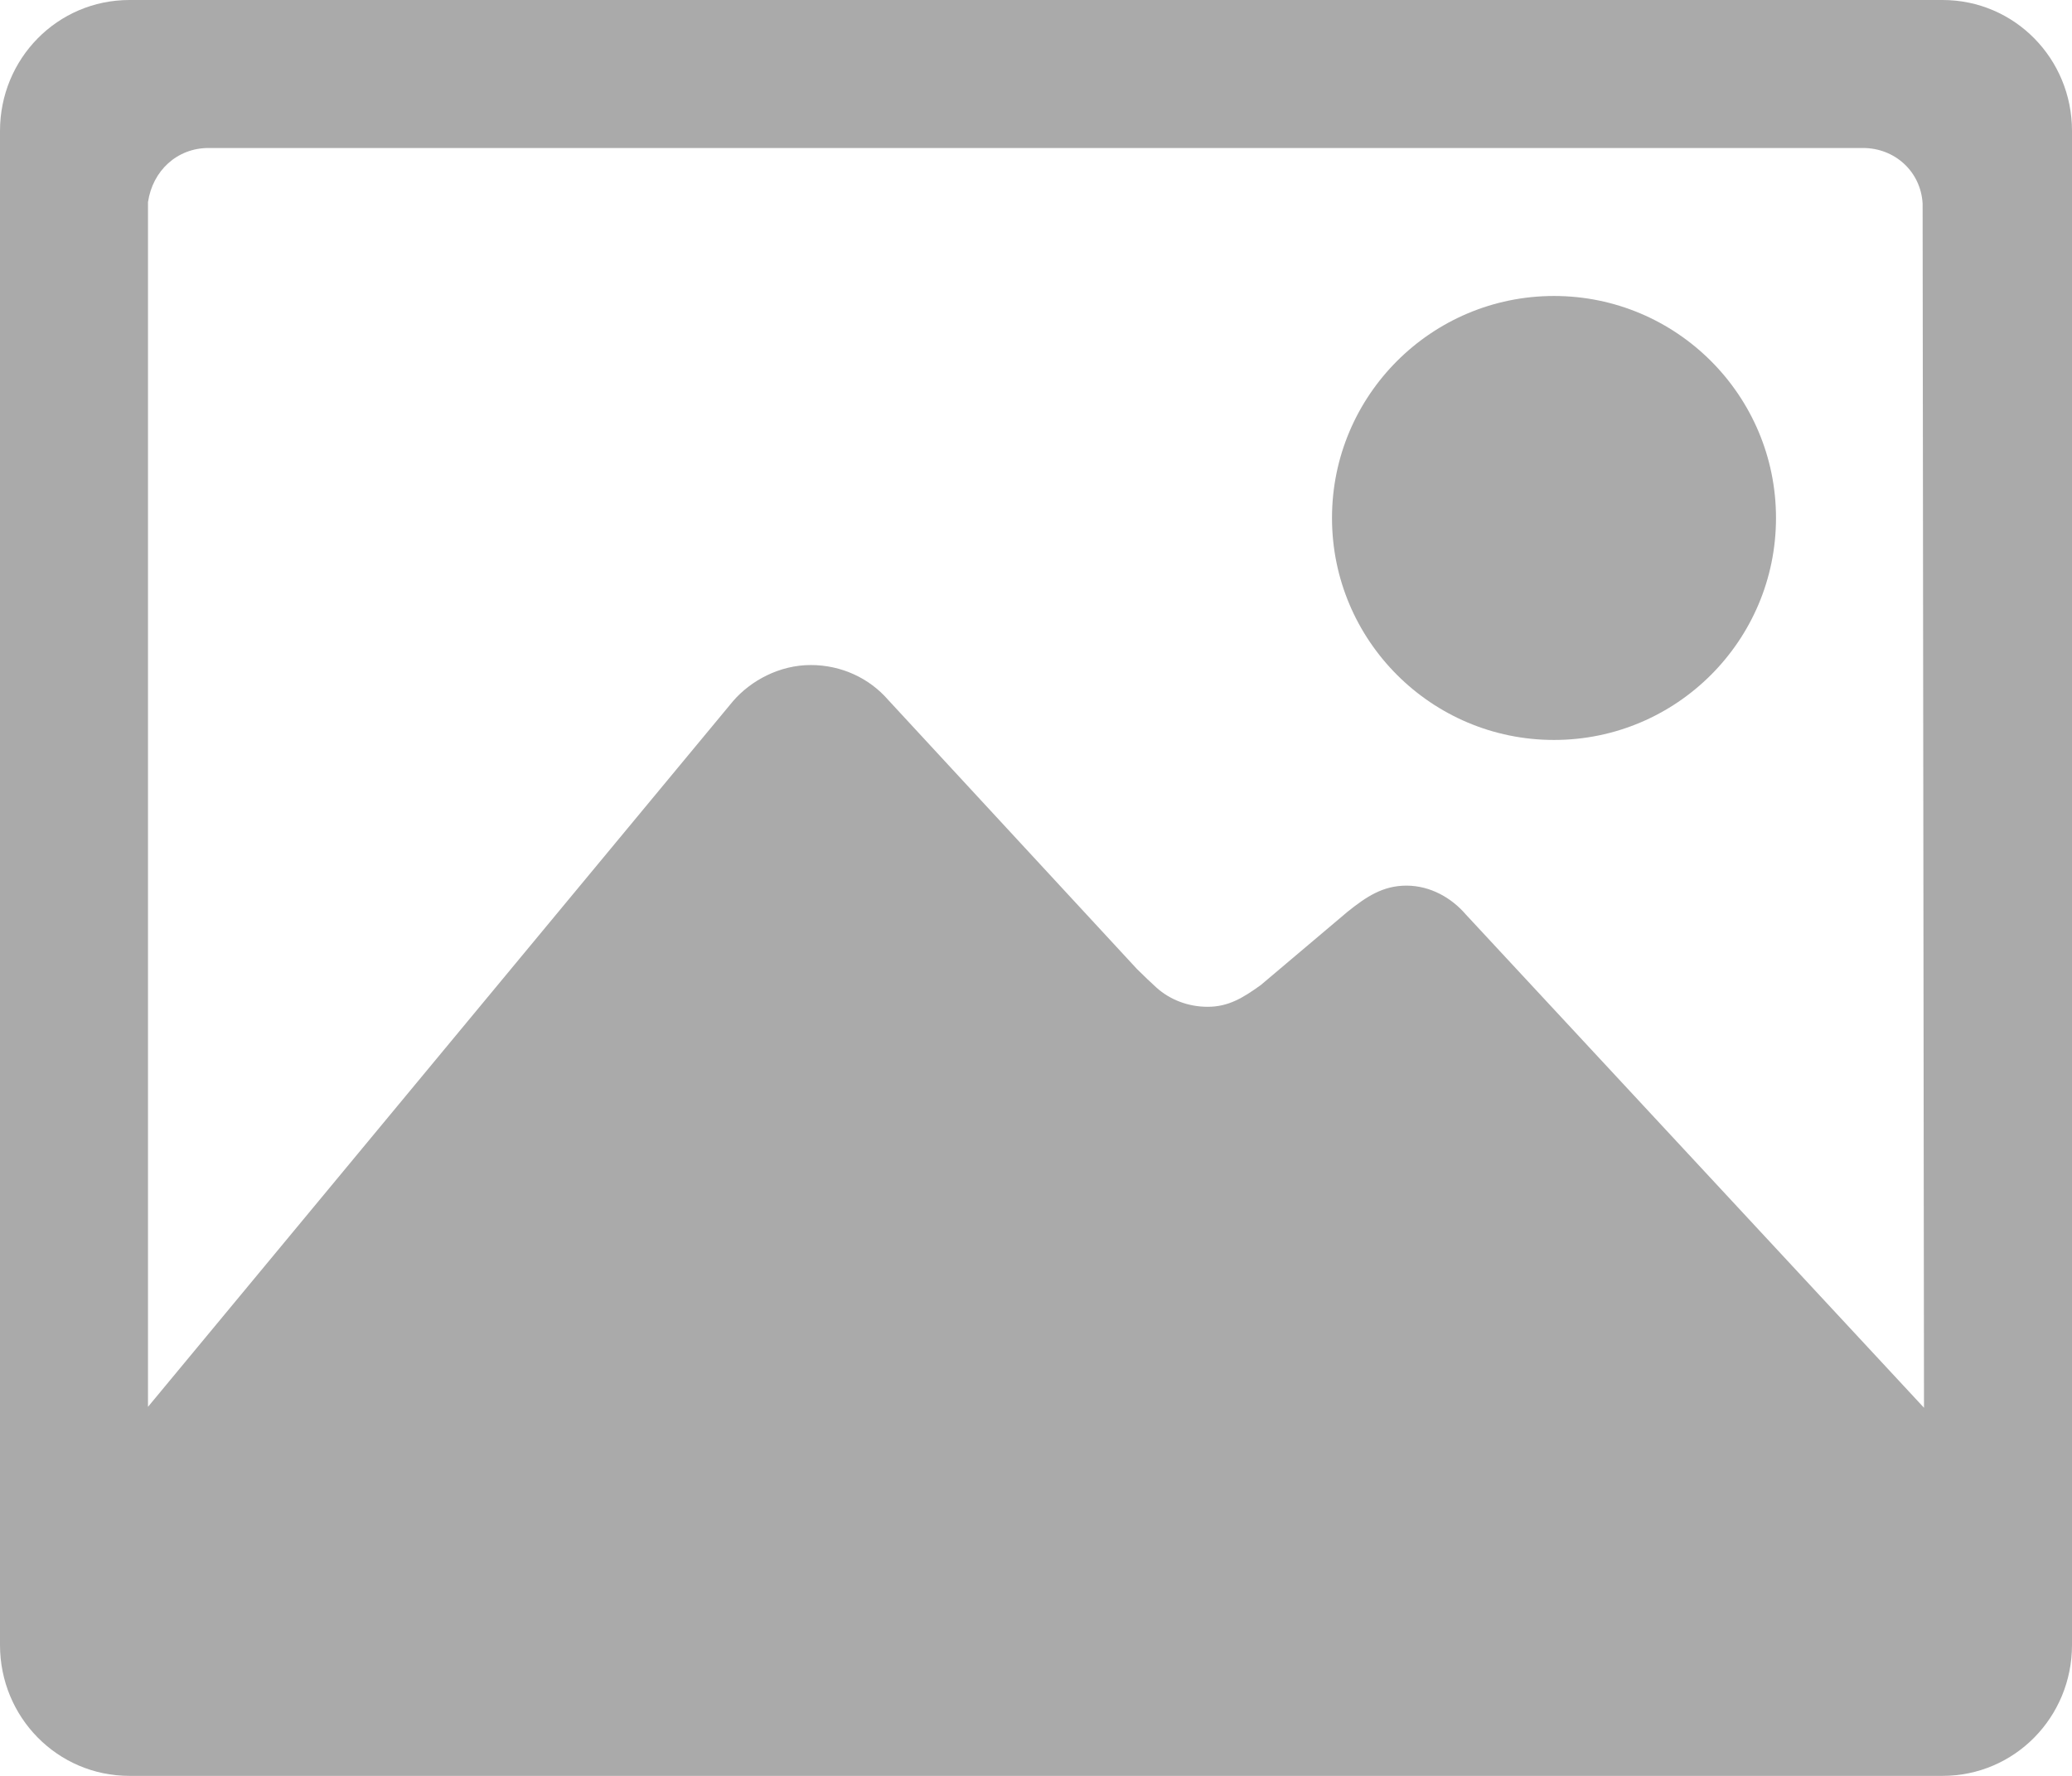
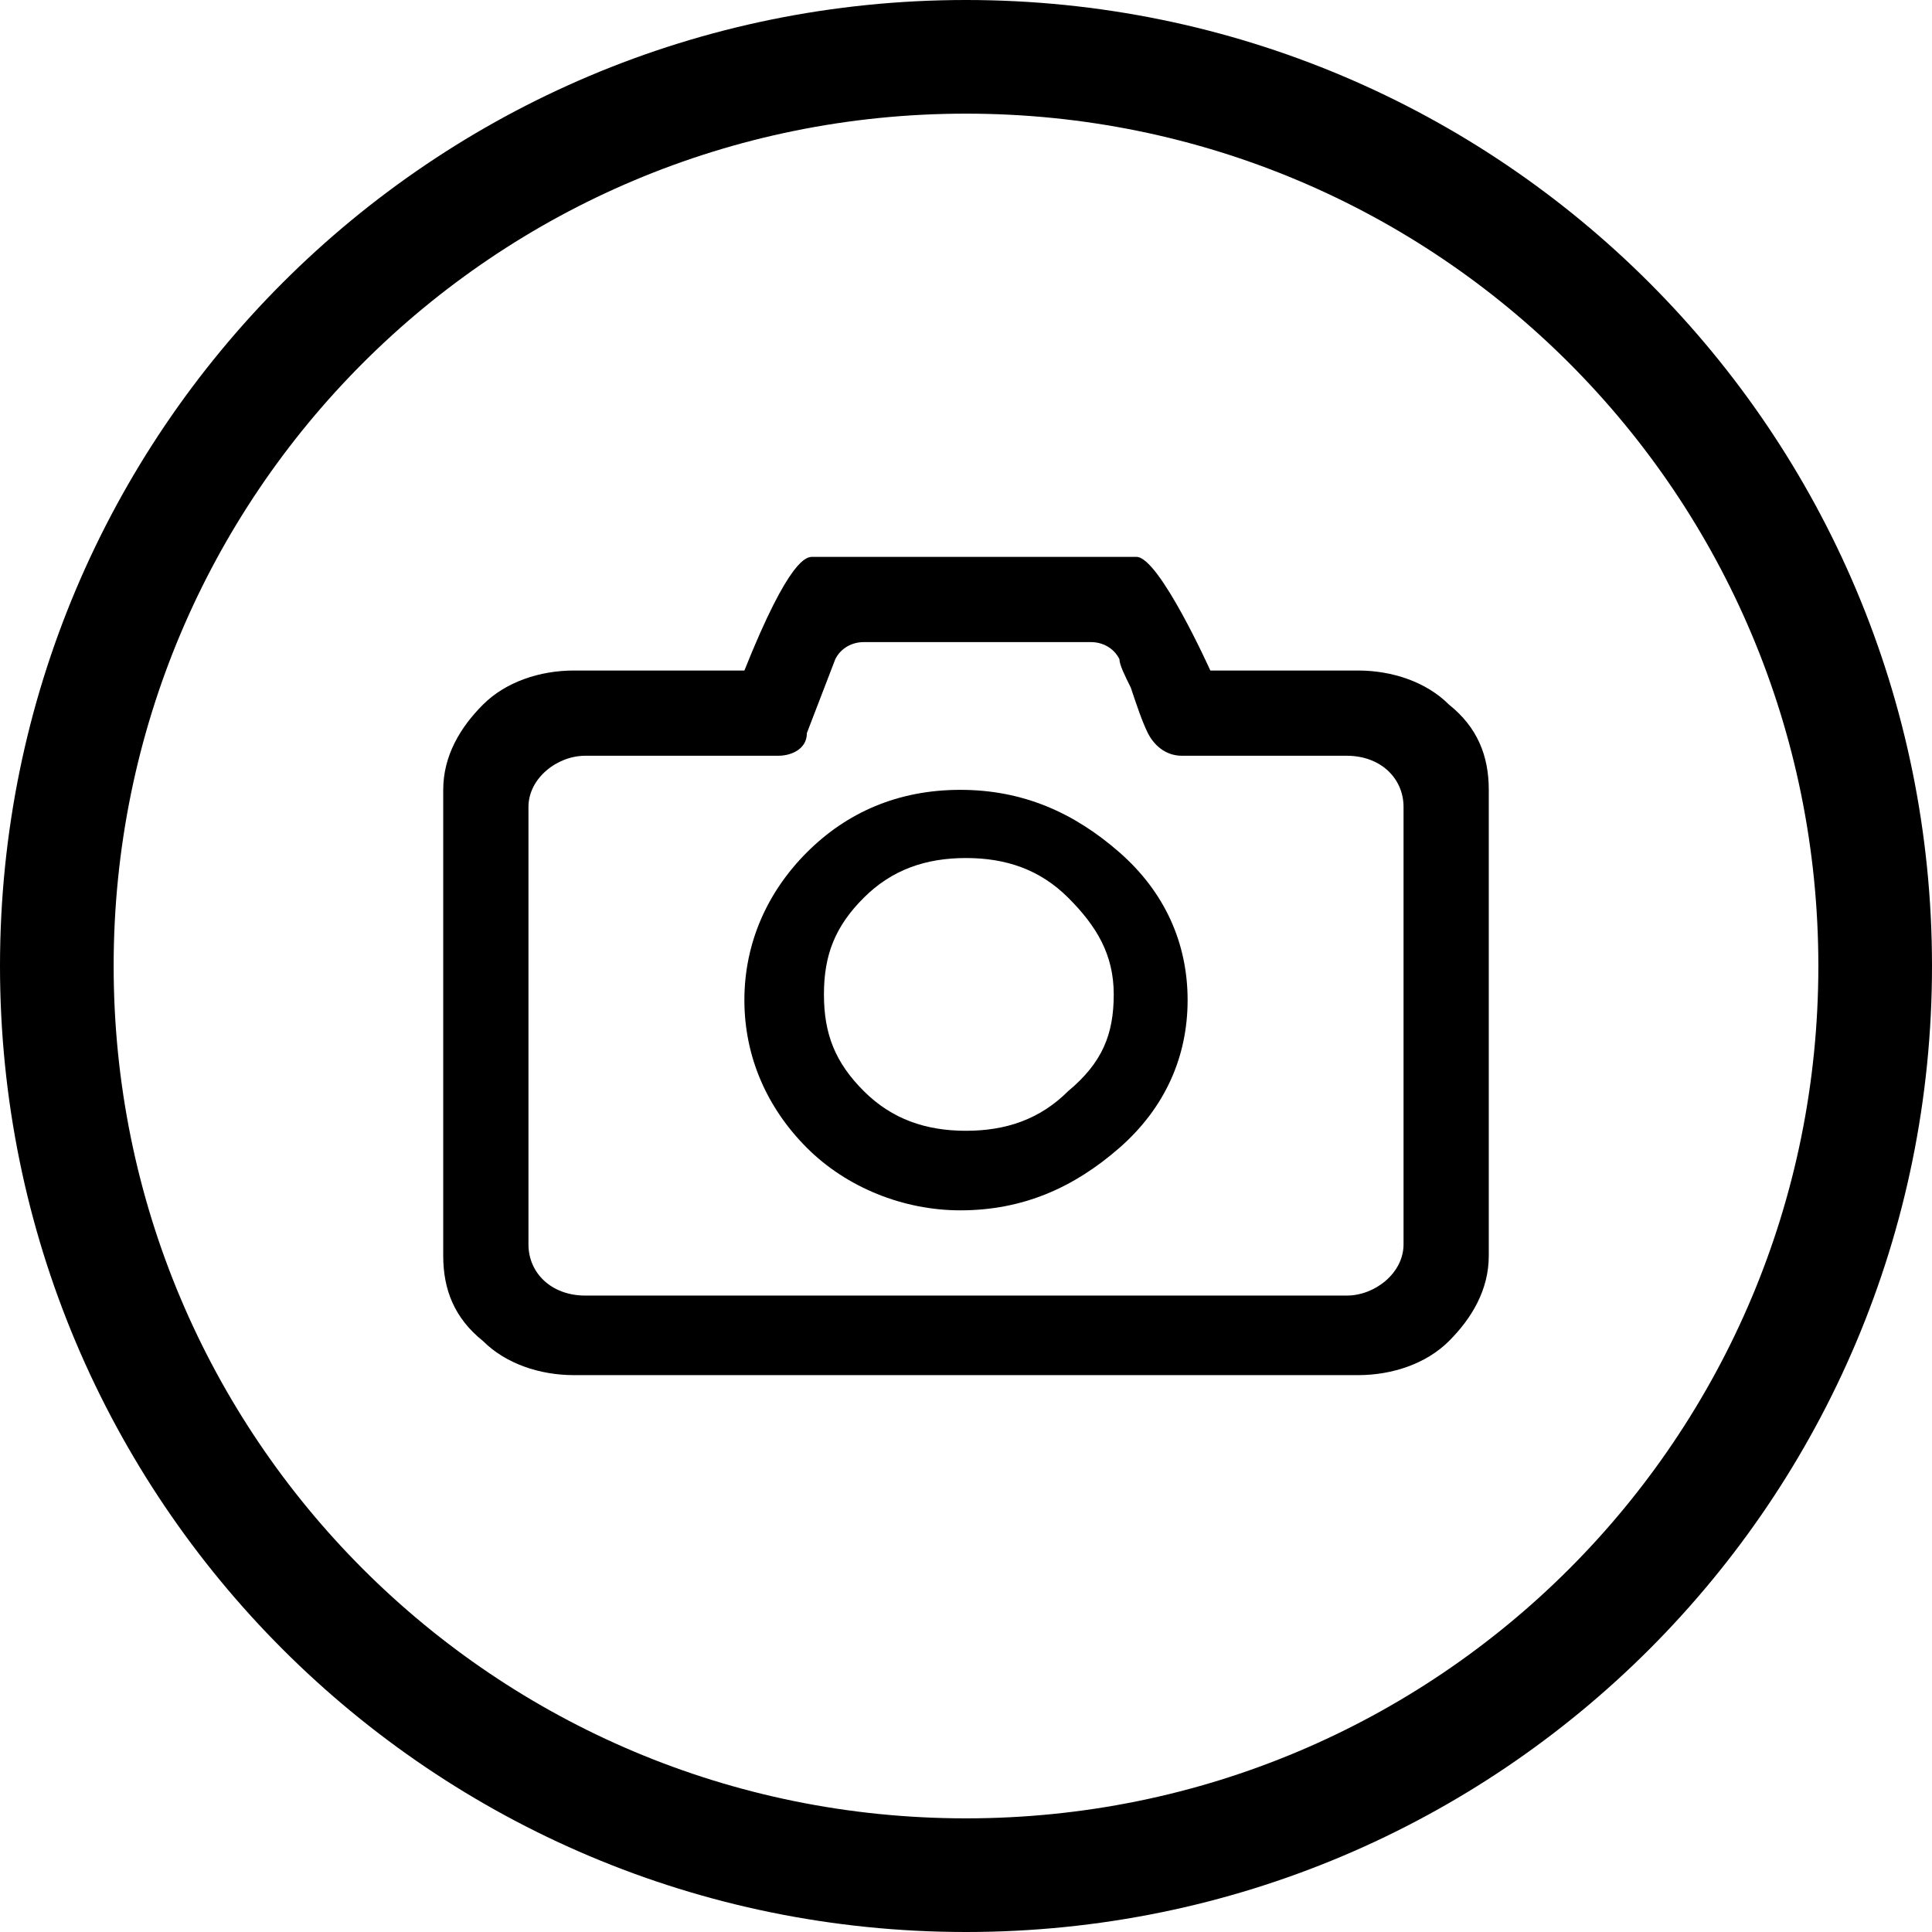
- <svg xmlns="http://www.w3.org/2000/svg" version="1.1" id="Layer_1" x="0px" y="0px" viewBox="32 64 448 384" enable-background="new 32 64 448 384" xml:space="preserve">
-   <g fill="#aaa">
-     <path d="M368,224c26.5,0,48-21.5,48-48s-21.5-48-48-48s-48,21.5-48,48S341.5,224,368,224z" />
-     <path d="M452,64H60c-15.6,0-28,12.7-28,28.3v327.4c0,15.6,12.4,28.3,28,28.3h392c15.6,0,28-12.7,28-28.3V92.3   C480,76.7,467.6,64,452,64z M348.9,261.7c-3-3.5-7.6-6.2-12.8-6.2c-5.1,0-8.7,2.4-12.8,5.7L304.6,277c-3.9,2.8-7,4.7-11.5,4.7   c-4.3,0-8.2-1.6-11-4.1c-1-0.9-2.8-2.6-4.3-4.1L224,215.3c-4-4.6-10-7.5-16.7-7.5s-12.9,3.3-16.8,7.8L64,368.2V107.7   c1-6.8,6.3-11.7,13.1-11.7h357.7c6.9,0,12.5,5.1,12.9,12l0.3,260.4L348.9,261.7z" />
+ <svg xmlns="http://www.w3.org/2000/svg" version="1.1" id="Layer_1" x="0px" y="0px" width="34px" height="34px" viewBox="-402 784 34 34" enable-background="new -402 784 34 34" xml:space="preserve">
+   <g>
+     <path d="M-378.1,795.8l-2.6,0c0,0-0.9-2-1.3-2h-5.7c-0.1,0-0.4,0-1.2,2h-3c-0.6,0-1.2,0.2-1.6,0.6c-0.4,0.4-0.7,0.9-0.7,1.5v8.2   c0,0.6,0.2,1.1,0.7,1.5c0.4,0.4,1,0.6,1.6,0.6h13.8c0.6,0,1.2-0.2,1.6-0.6c0.4-0.4,0.7-0.9,0.7-1.5v-8.2c0-0.6-0.2-1.1-0.7-1.5   C-376.9,796-377.5,795.8-378.1,795.8z M-387.3,795.6c0.1-0.2,0.3-0.3,0.5-0.3h4c0.2,0,0.4,0.1,0.5,0.3c0,0.1,0.1,0.3,0.2,0.5   c0.1,0.3,0.2,0.6,0.3,0.8c0.1,0.2,0.3,0.4,0.6,0.4h2.9c0.6,0,1,0.4,1,0.9v7.7c0,0.5-0.5,0.9-1,0.9h-13.4c-0.6,0-1-0.4-1-0.9v-7.7   c0-0.5,0.5-0.9,1-0.9h3.4c0.2,0,0.5-0.1,0.5-0.4L-387.3,795.6z" />
+     <path d="M-387.8,804.2c0.7,0.7,1.7,1.1,2.7,1.1c1.1,0,2-0.4,2.8-1.1c0.8-0.7,1.2-1.6,1.2-2.6s-0.4-1.9-1.2-2.6   c-0.8-0.7-1.7-1.1-2.8-1.1c-1.1,0-2,0.4-2.7,1.1c-0.7,0.7-1.1,1.6-1.1,2.6S-388.5,803.5-387.8,804.2z M-385,799.1   c0.7,0,1.3,0.2,1.8,0.7c0.5,0.5,0.8,1,0.8,1.7s-0.2,1.2-0.8,1.7c-0.5,0.5-1.1,0.7-1.8,0.7c-0.7,0-1.3-0.2-1.8-0.7   c-0.5-0.5-0.7-1-0.7-1.7c0-0.7,0.2-1.2,0.7-1.7C-386.3,799.3-385.7,799.1-385,799.1z" />
+     <path d="M-385,784c-9.4,0-17,7.6-17,17s7.6,17,17,17s17-7.6,17-17S-375.6,784-385,784z M-385,816c-8.3,0-15-6.7-15-15   c0-8.3,6.7-15,15-15c8.3,0,15,6.7,15,15C-370,809.3-376.7,816-385,816z" />
  </g>
</svg>
